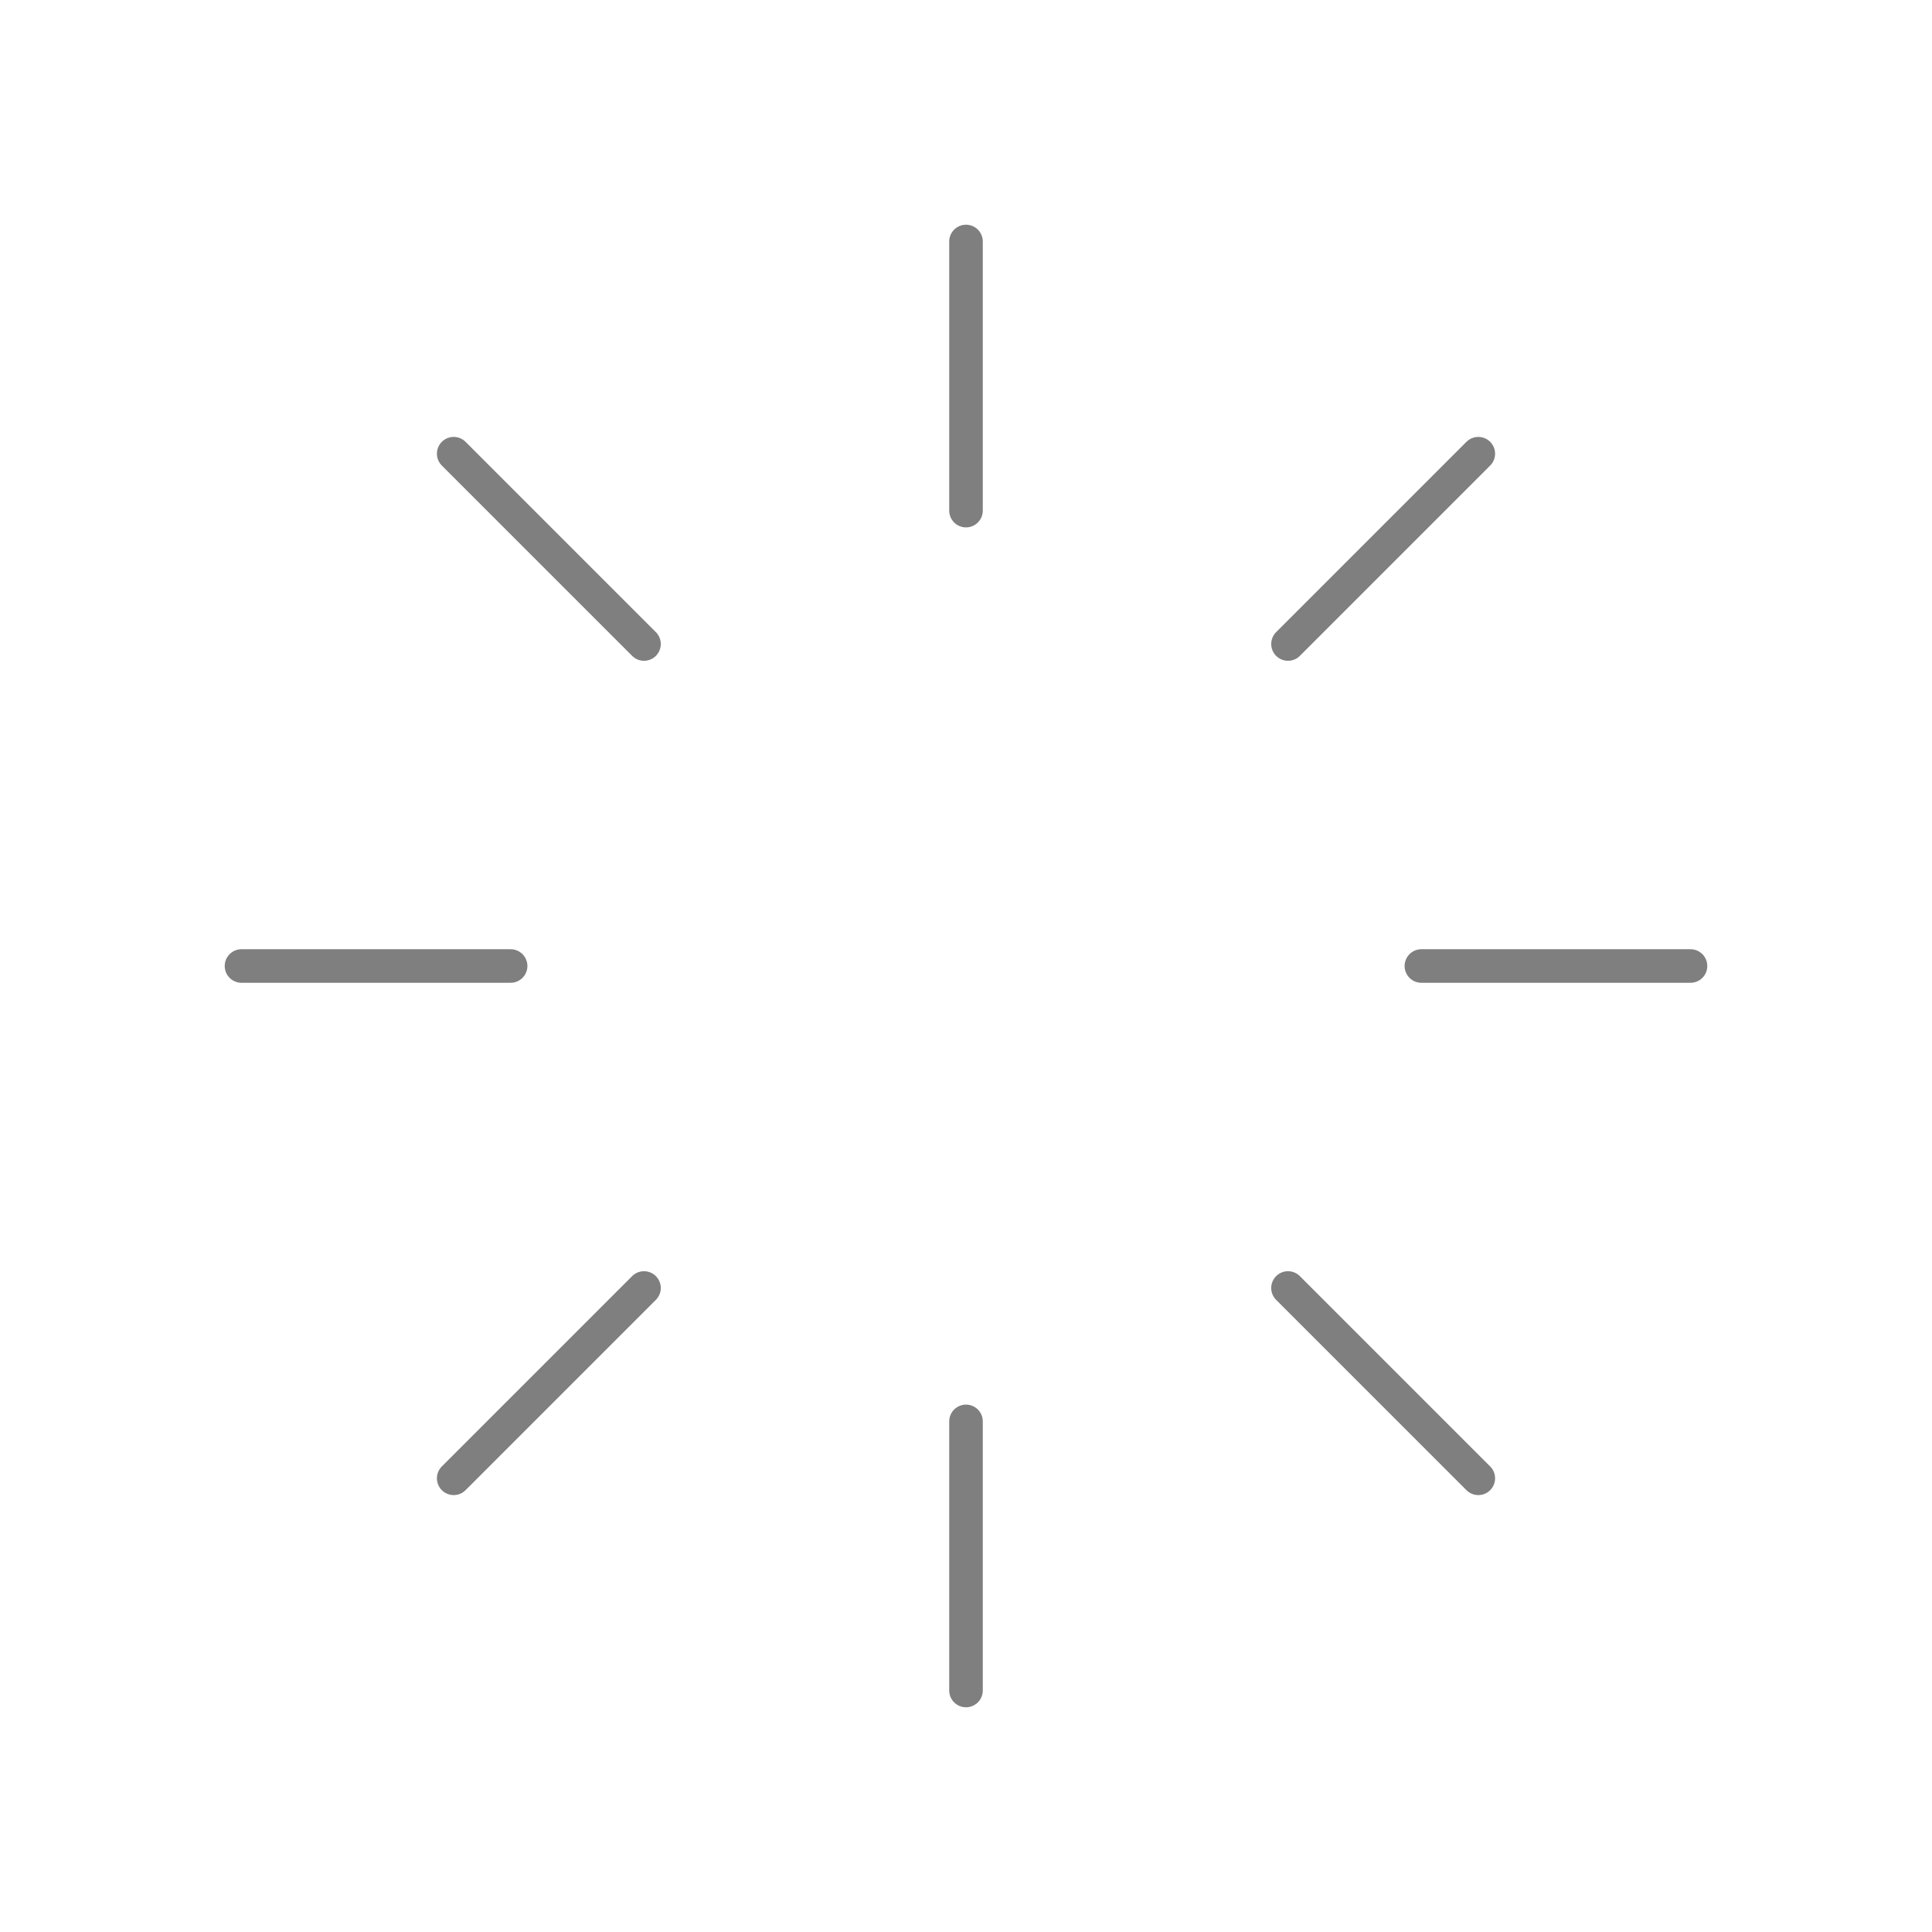
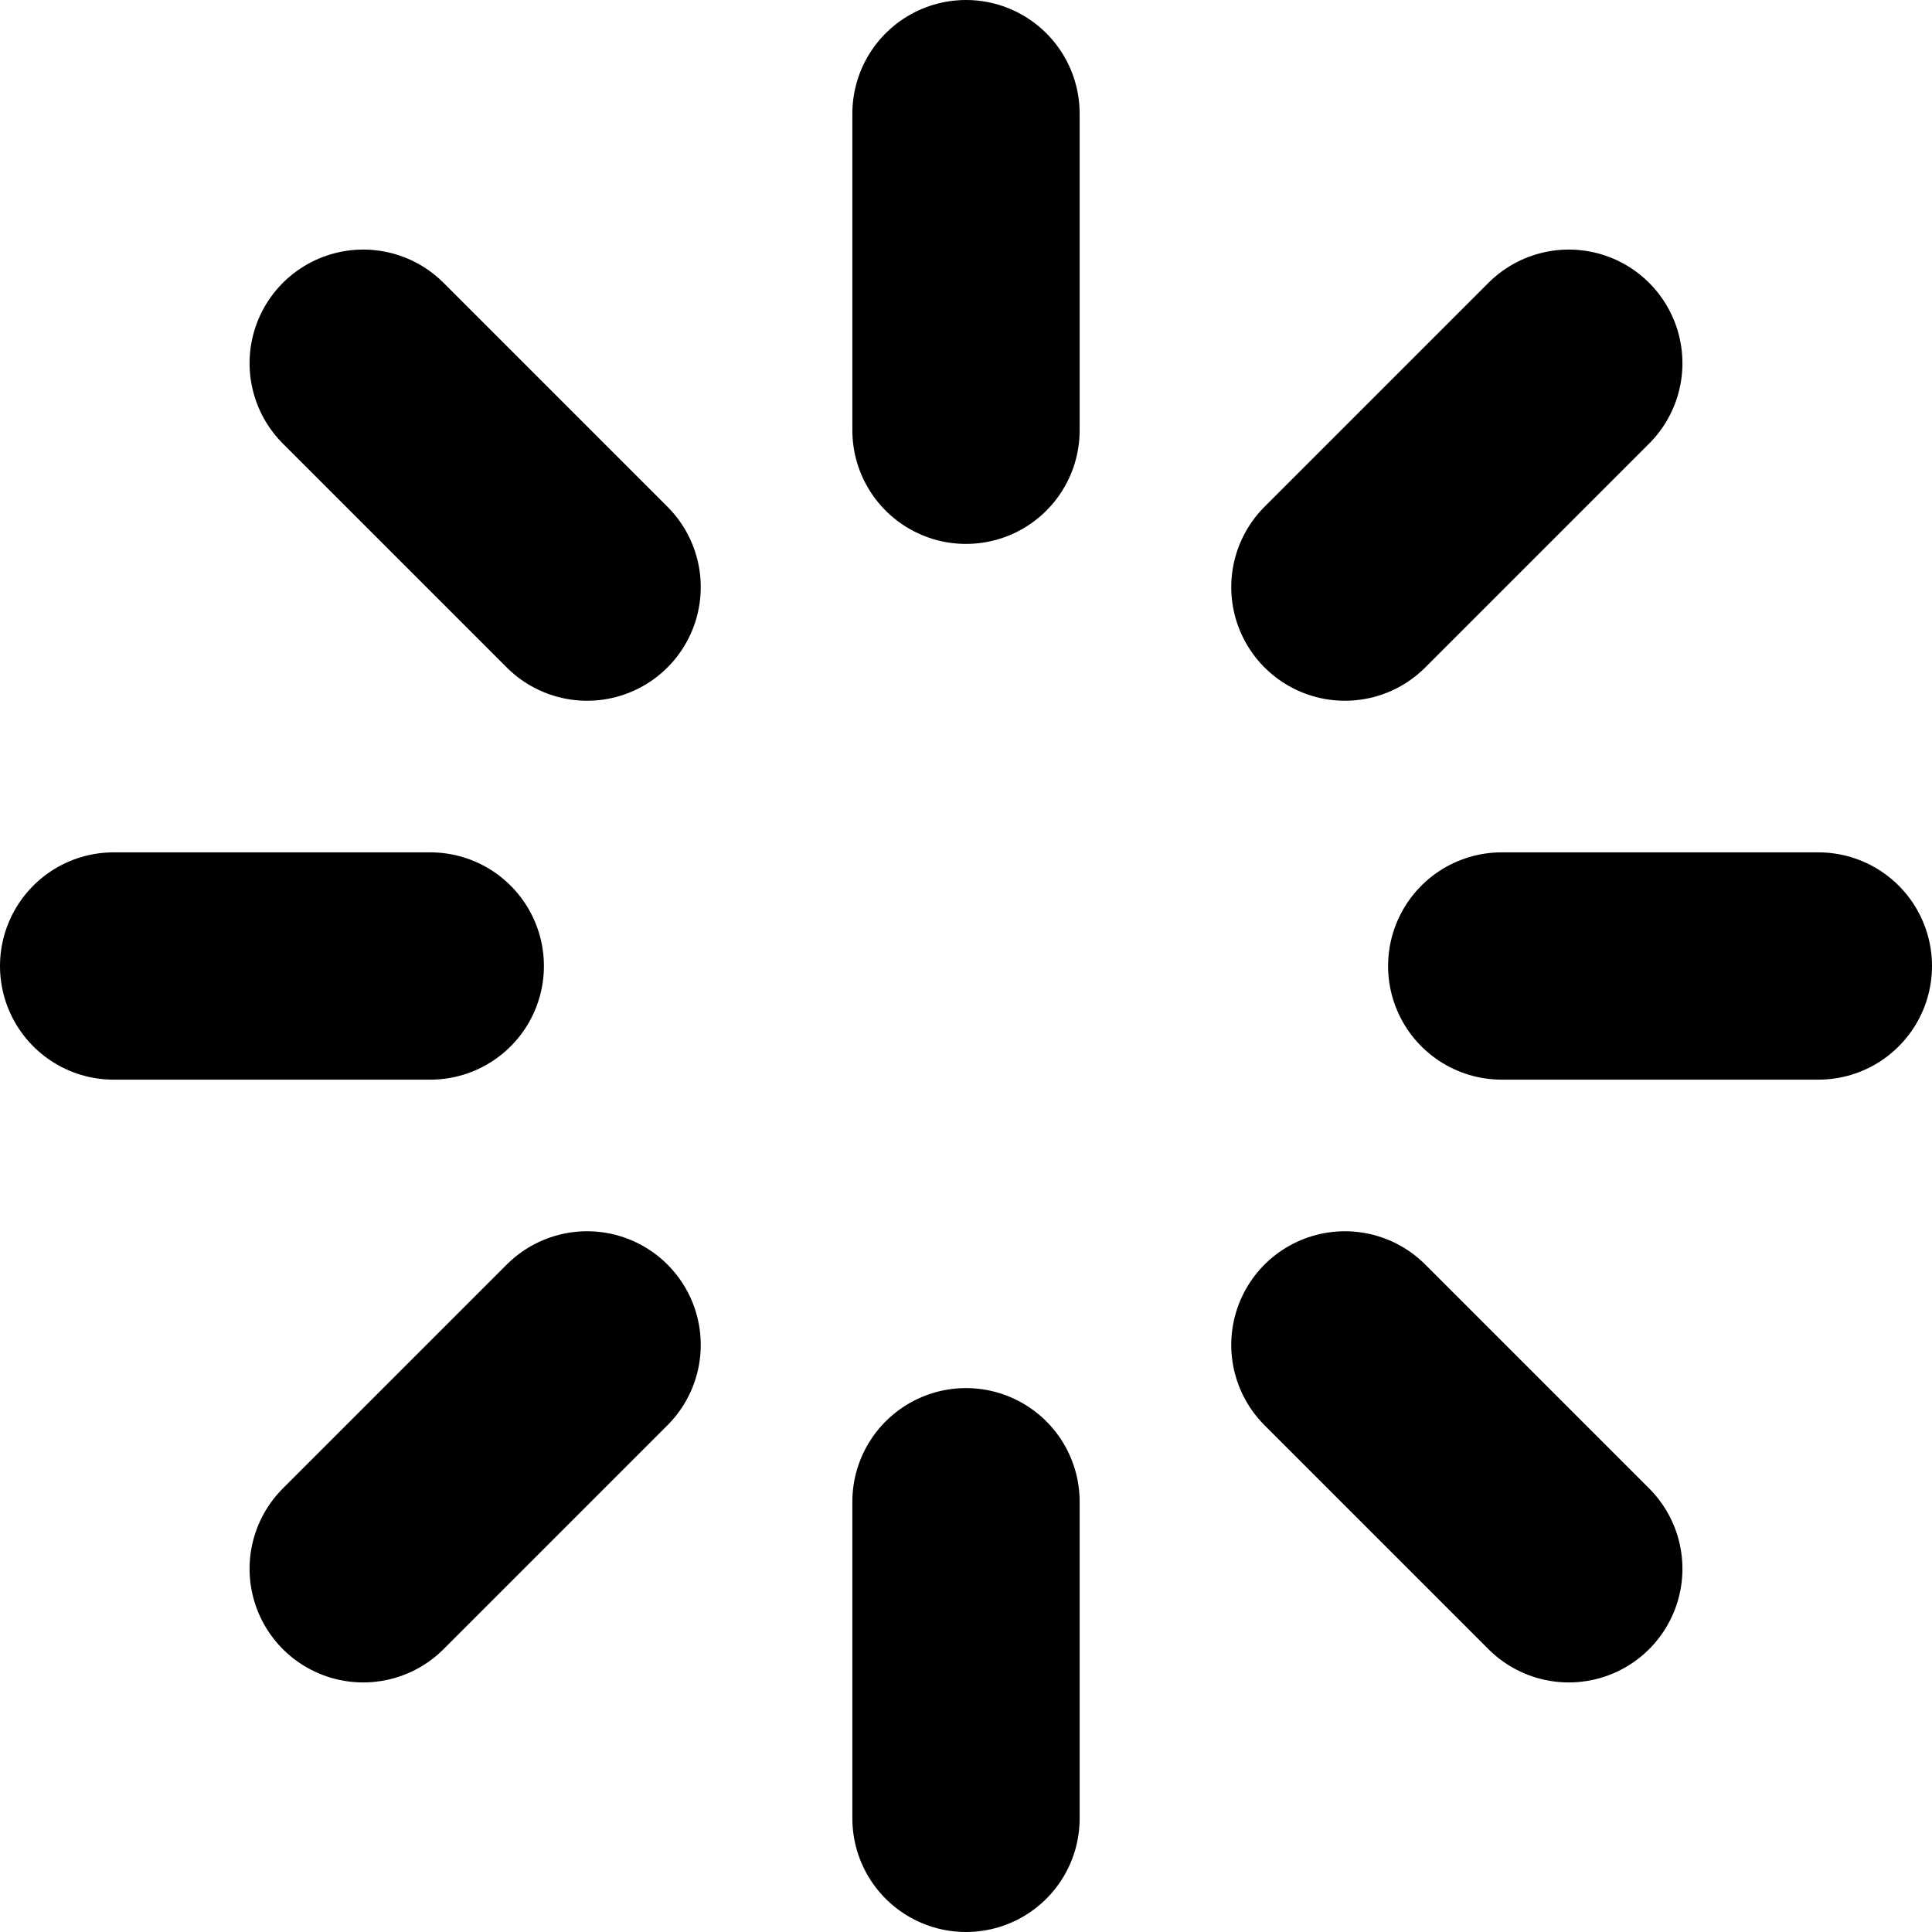
- <svg xmlns="http://www.w3.org/2000/svg" width="24" height="24" viewBox="0 0 24 24" fill="none">
-   <g opacity="0.5">
-     <path d="M16 8L18.364 5.636M5.636 18.364L8 16M17.657 12H21M3 12H6.343M12 6.343L12 3M12 21L12 17.657M8 8L5.636 5.636M18.364 18.364L16 16" stroke="currentColor" stroke-width="0.417" stroke-linecap="round" stroke-linejoin="round" />
-   </g>
+ <svg xmlns="http://www.w3.org/2000/svg" width="8.5" height="8.5" viewBox="0 0 8.5 8.5" fill="none">
+   <path id="Vector" d="M5.917 2.583L6.902 1.598M1.598 6.902L2.583 5.917M6.607 4.25H8M0.5 4.25H1.893M4.25 1.893L4.25 0.5M4.25 8L4.25 6.607M2.583 2.583L1.598 1.598M6.902 6.902L5.917 5.917" stroke="currentColor" stroke-linecap="round" stroke-linejoin="round" />
</svg>
